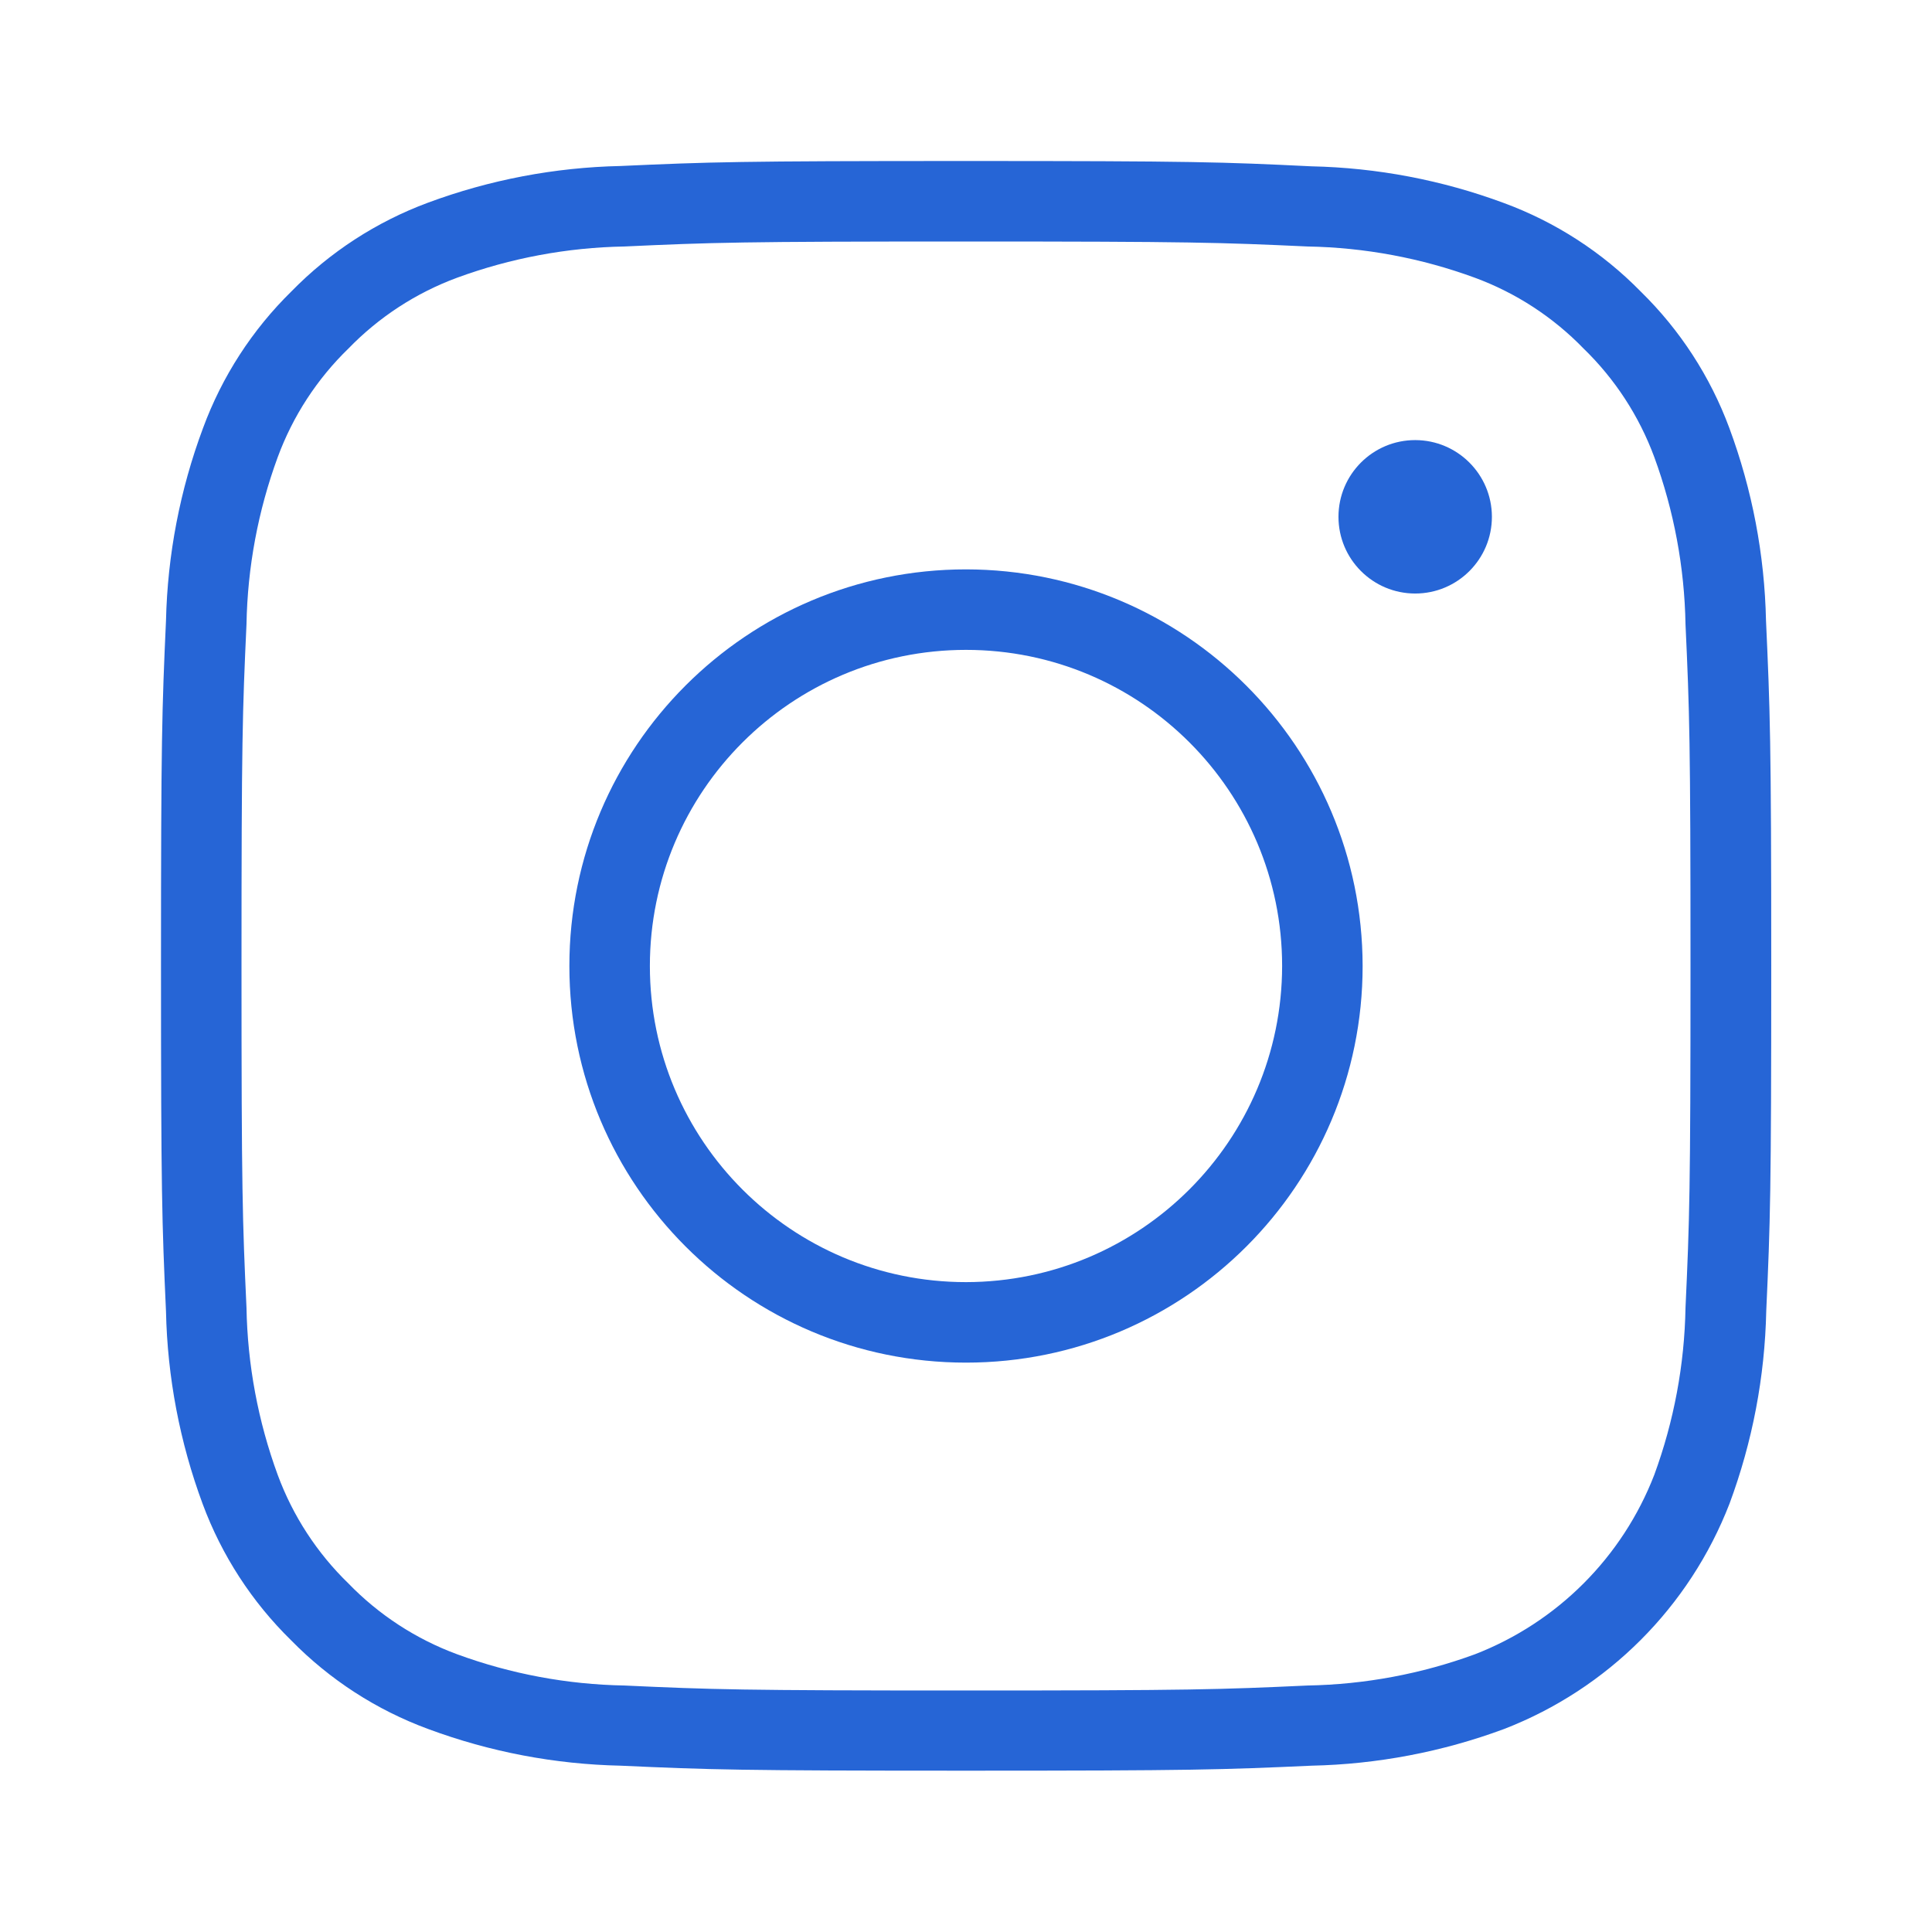
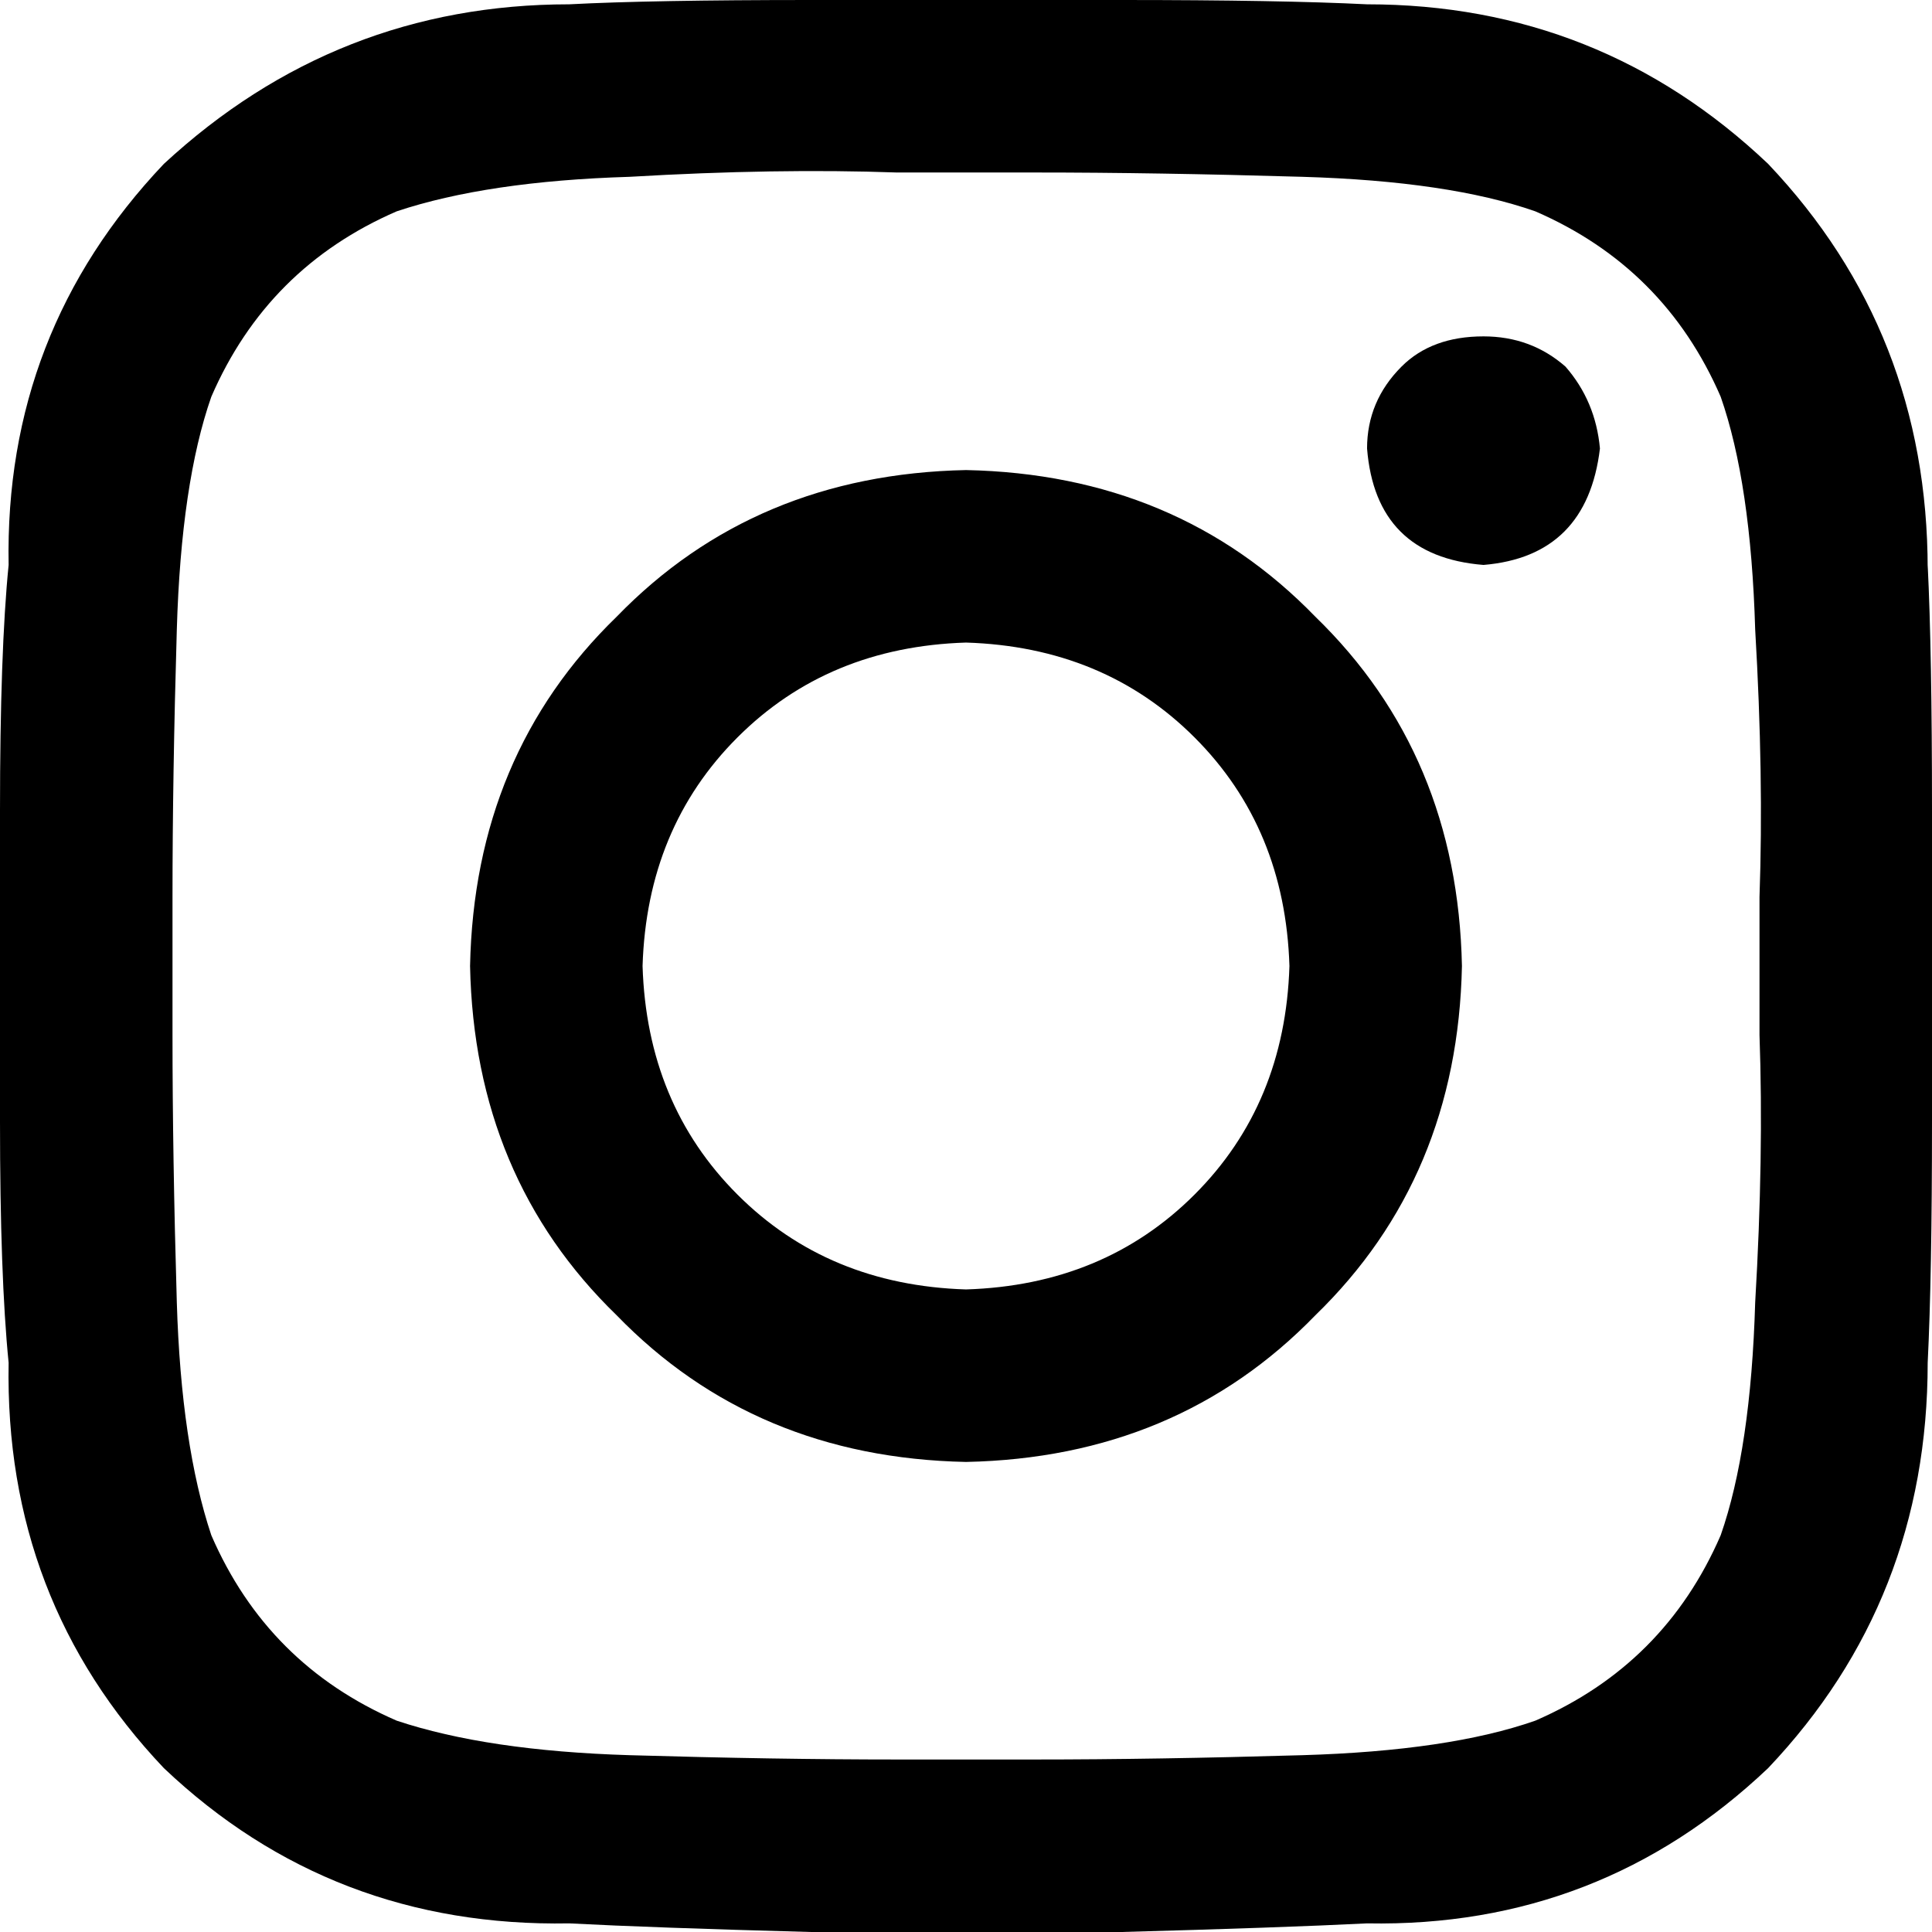
- <svg xmlns="http://www.w3.org/2000/svg" enable-background="new 0 0 24 24" style="fill: rgb(38, 101, 214)" viewBox="0 0 24 24" class="sc-gKsewC fErneH">
-   <path d="M21.938,7.71a7.329,7.329,0,0,0-.456-2.394,4.615,4.615,0,0,0-1.1-1.694,4.61,4.61,0,0,0-1.7-1.1,7.318,7.318,0,0,0-2.393-.456C15.185,2.012,14.817,2,12,2s-3.185.012-4.29.062a7.329,7.329,0,0,0-2.394.456,4.615,4.615,0,0,0-1.694,1.1,4.61,4.61,0,0,0-1.1,1.7A7.318,7.318,0,0,0,2.062,7.71C2.012,8.814,2,9.182,2,12s.012,3.186.062,4.29a7.329,7.329,0,0,0,.456,2.394,4.615,4.615,0,0,0,1.1,1.694,4.61,4.61,0,0,0,1.7,1.1,7.318,7.318,0,0,0,2.393.456c1.1.05,1.472.062,4.29.062s3.186-.012,4.29-.062a7.329,7.329,0,0,0,2.394-.456,4.9,4.9,0,0,0,2.8-2.8,7.318,7.318,0,0,0,.456-2.393c.05-1.1.062-1.472.062-4.29S21.988,8.814,21.938,7.71Zm-1,8.534a6.351,6.351,0,0,1-.388,2.077,3.9,3.9,0,0,1-2.228,2.229,6.363,6.363,0,0,1-2.078.388C15.159,20.988,14.8,21,12,21s-3.159-.012-4.244-.062a6.351,6.351,0,0,1-2.077-.388,3.627,3.627,0,0,1-1.35-.879,3.631,3.631,0,0,1-.879-1.349,6.363,6.363,0,0,1-.388-2.078C3.012,15.159,3,14.8,3,12s.012-3.159.062-4.244A6.351,6.351,0,0,1,3.45,5.679a3.627,3.627,0,0,1,.879-1.35A3.631,3.631,0,0,1,5.678,3.45a6.363,6.363,0,0,1,2.078-.388C8.842,3.012,9.205,3,12,3s3.158.012,4.244.062a6.351,6.351,0,0,1,2.077.388,3.627,3.627,0,0,1,1.35.879,3.631,3.631,0,0,1,.879,1.349,6.363,6.363,0,0,1,.388,2.078C20.988,8.841,21,9.2,21,12S20.988,15.159,20.938,16.244Z" />
-   <path d="M17.581,5.467a.953.953,0,1,0,.952.952A.954.954,0,0,0,17.581,5.467Z" />
-   <path d="M12,7.073A4.927,4.927,0,1,0,16.927,12,4.932,4.932,0,0,0,12,7.073Zm0,8.854A3.927,3.927,0,1,1,15.927,12,3.932,3.932,0,0,1,12,15.927Z" />
+ <svg xmlns="http://www.w3.org/2000/svg" height="1em" fill="currentColor" viewBox="0 0 448 448">
+   <path d="M 224 109 Q 175 110 143 143 L 143 143 Q 110 175 109 224 Q 110 273 143 305 Q 175 338 224 339 Q 273 338 305 305 Q 338 273 339 224 Q 338 175 305 143 Q 273 110 224 109 L 224 109 Z M 224 299 Q 192 298 171 277 L 171 277 Q 150 256 149 224 Q 150 192 171 171 Q 192 150 224 149 Q 256 150 277 171 Q 298 192 299 224 Q 298 256 277 277 Q 256 298 224 299 L 224 299 Z M 371 104 Q 368 129 344 131 Q 319 129 317 104 Q 317 93 325 85 Q 332 78 344 78 Q 355 78 363 85 Q 370 93 371 104 L 371 104 Z M 447 132 Q 447 77 410 38 Q 371 1 317 1 Q 297 0 260 0 Q 224 0 188 0 Q 151 0 132 1 Q 78 1 38 38 Q 1 77 2 131 Q 0 151 0 188 Q 0 224 0 260 Q 0 296 2 316 Q 1 371 38 410 Q 77 447 132 446 Q 151 447 188 448 Q 224 448 260 448 Q 297 447 317 446 Q 371 447 410 410 Q 447 371 447 316 Q 448 296 448 260 Q 448 224 448 188 Q 448 151 447 131 L 447 132 Z M 399 356 Q 386 386 356 399 Q 336 406 302 407 Q 268 408 240 408 Q 231 408 224 408 Q 217 408 208 408 Q 180 408 146 407 Q 113 406 92 399 Q 62 386 49 356 Q 42 335 41 302 Q 40 268 40 240 Q 40 231 40 224 Q 40 217 40 208 Q 40 180 41 146 Q 42 112 49 92 Q 62 62 92 49 Q 113 42 146 41 Q 180 39 208 40 Q 217 40 224 40 Q 231 40 240 40 Q 268 40 302 41 Q 336 42 356 49 Q 386 62 399 92 Q 406 112 407 146 Q 409 180 408 208 Q 408 217 408 224 Q 408 231 408 240 Q 409 268 407 302 Q 406 336 399 356 L 399 356 Z" />
</svg>
